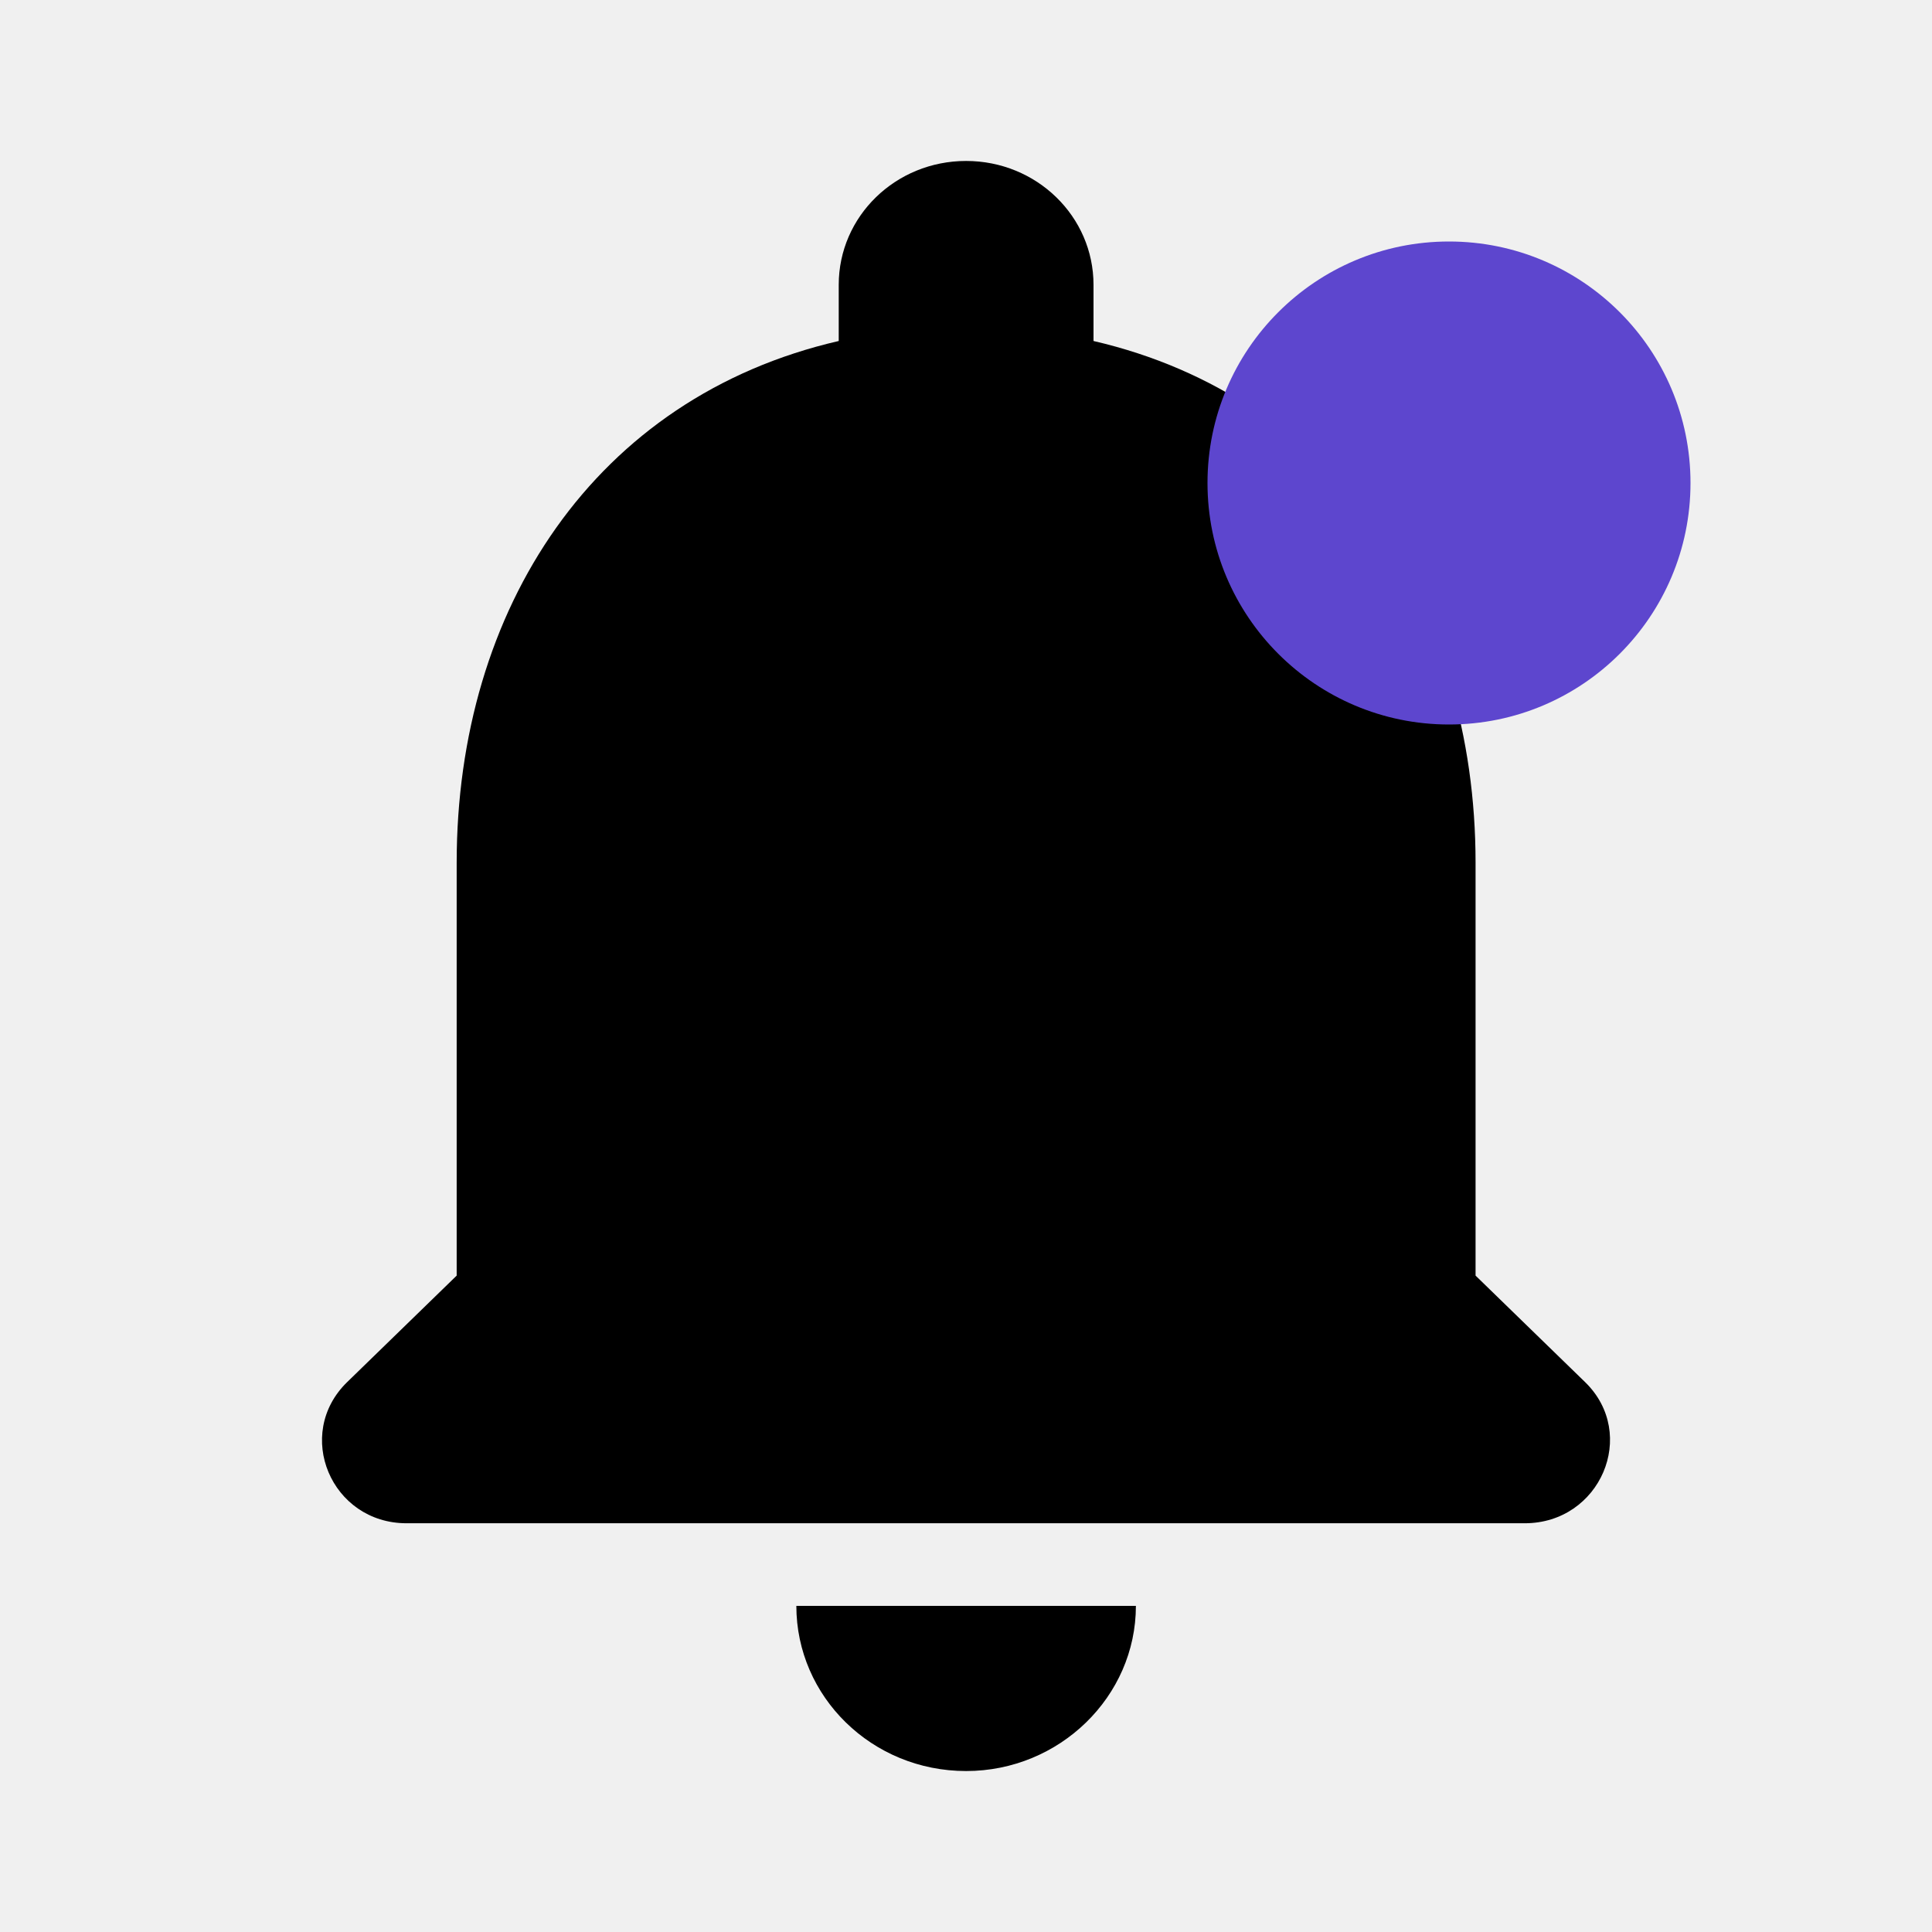
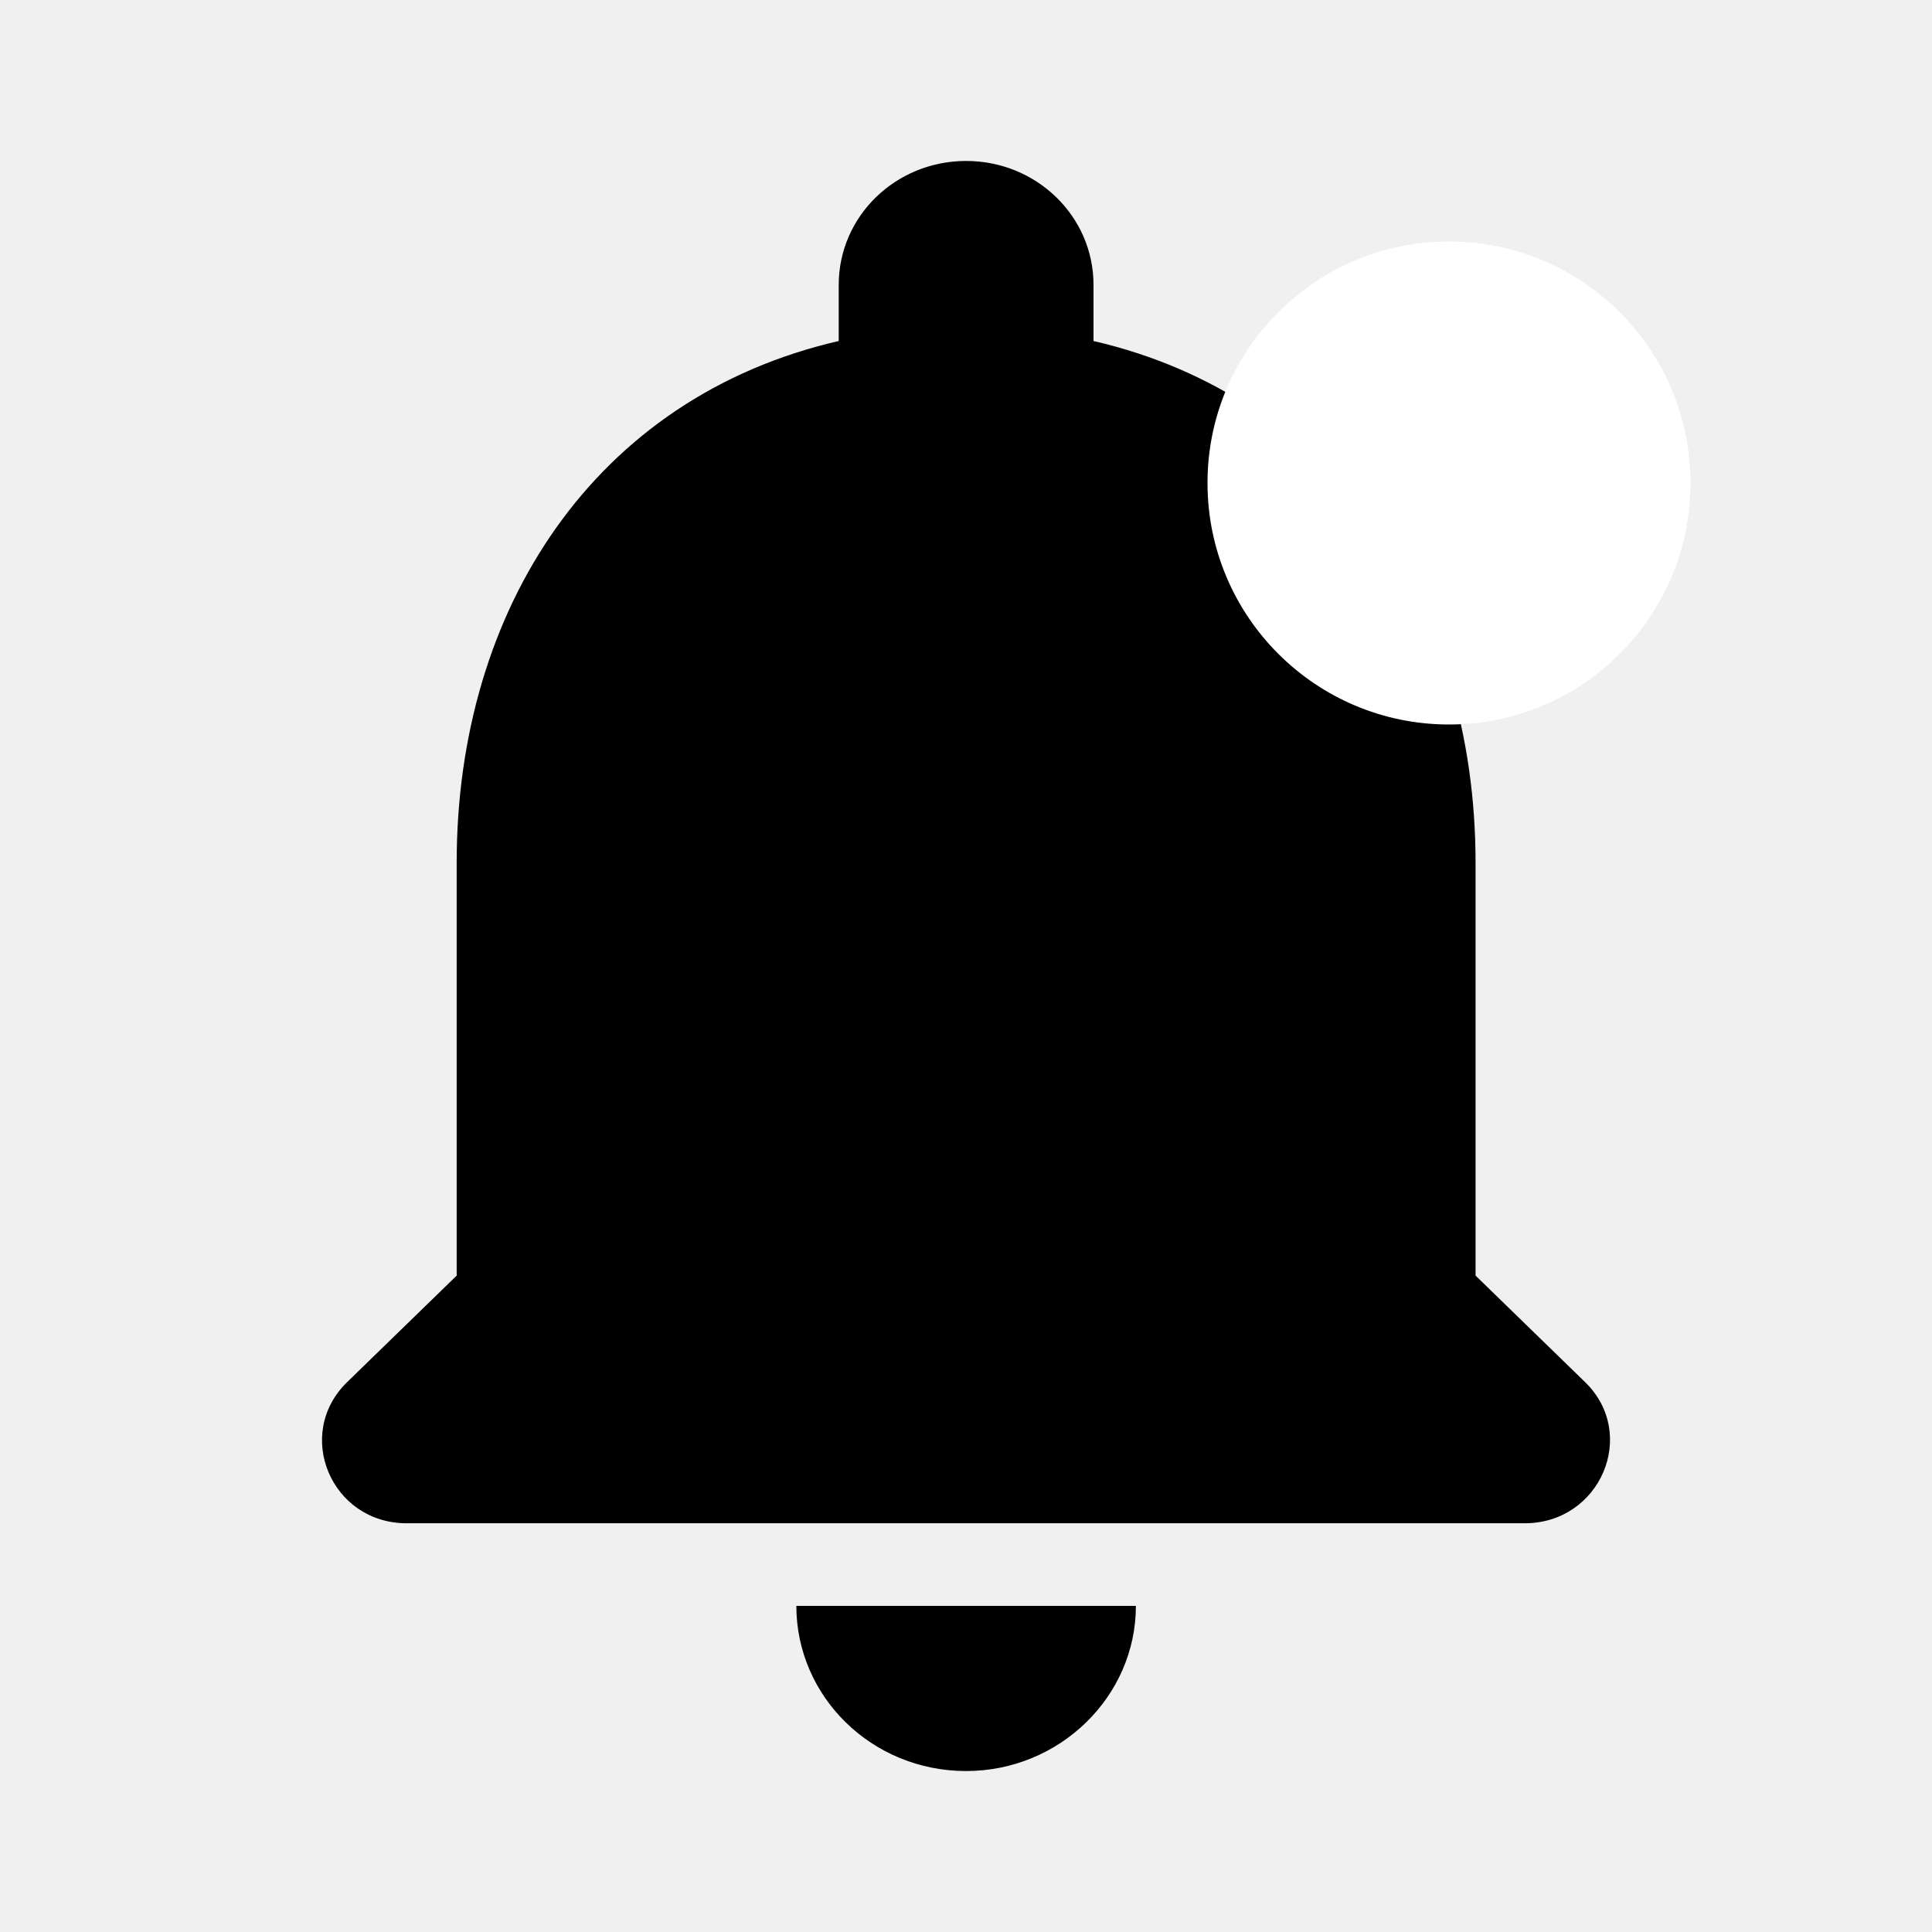
<svg xmlns="http://www.w3.org/2000/svg" width="16" height="16" viewBox="0 0 16 16" fill="none">
  <path d="M8.001 14.667C8.774 14.667 9.407 14.051 9.407 13.299H6.595C6.595 14.051 7.22 14.667 8.001 14.667ZM12.22 10.564V7.145C12.22 5.046 11.066 3.289 9.056 2.824V2.359C9.056 1.791 8.584 1.333 8.001 1.333C7.417 1.333 6.946 1.791 6.946 2.359V2.824C4.928 3.289 3.782 5.039 3.782 7.145V10.564L2.875 11.446C2.432 11.877 2.742 12.615 3.367 12.615H12.627C13.253 12.615 13.57 11.877 13.127 11.446L12.22 10.564Z" fill="currentColor" />
-   <circle cx="12" cy="4" r="2" fill="#5D46CE" />
+   <circle cx="12" cy="4" r="2" fill="#ffffff" />
</svg>
